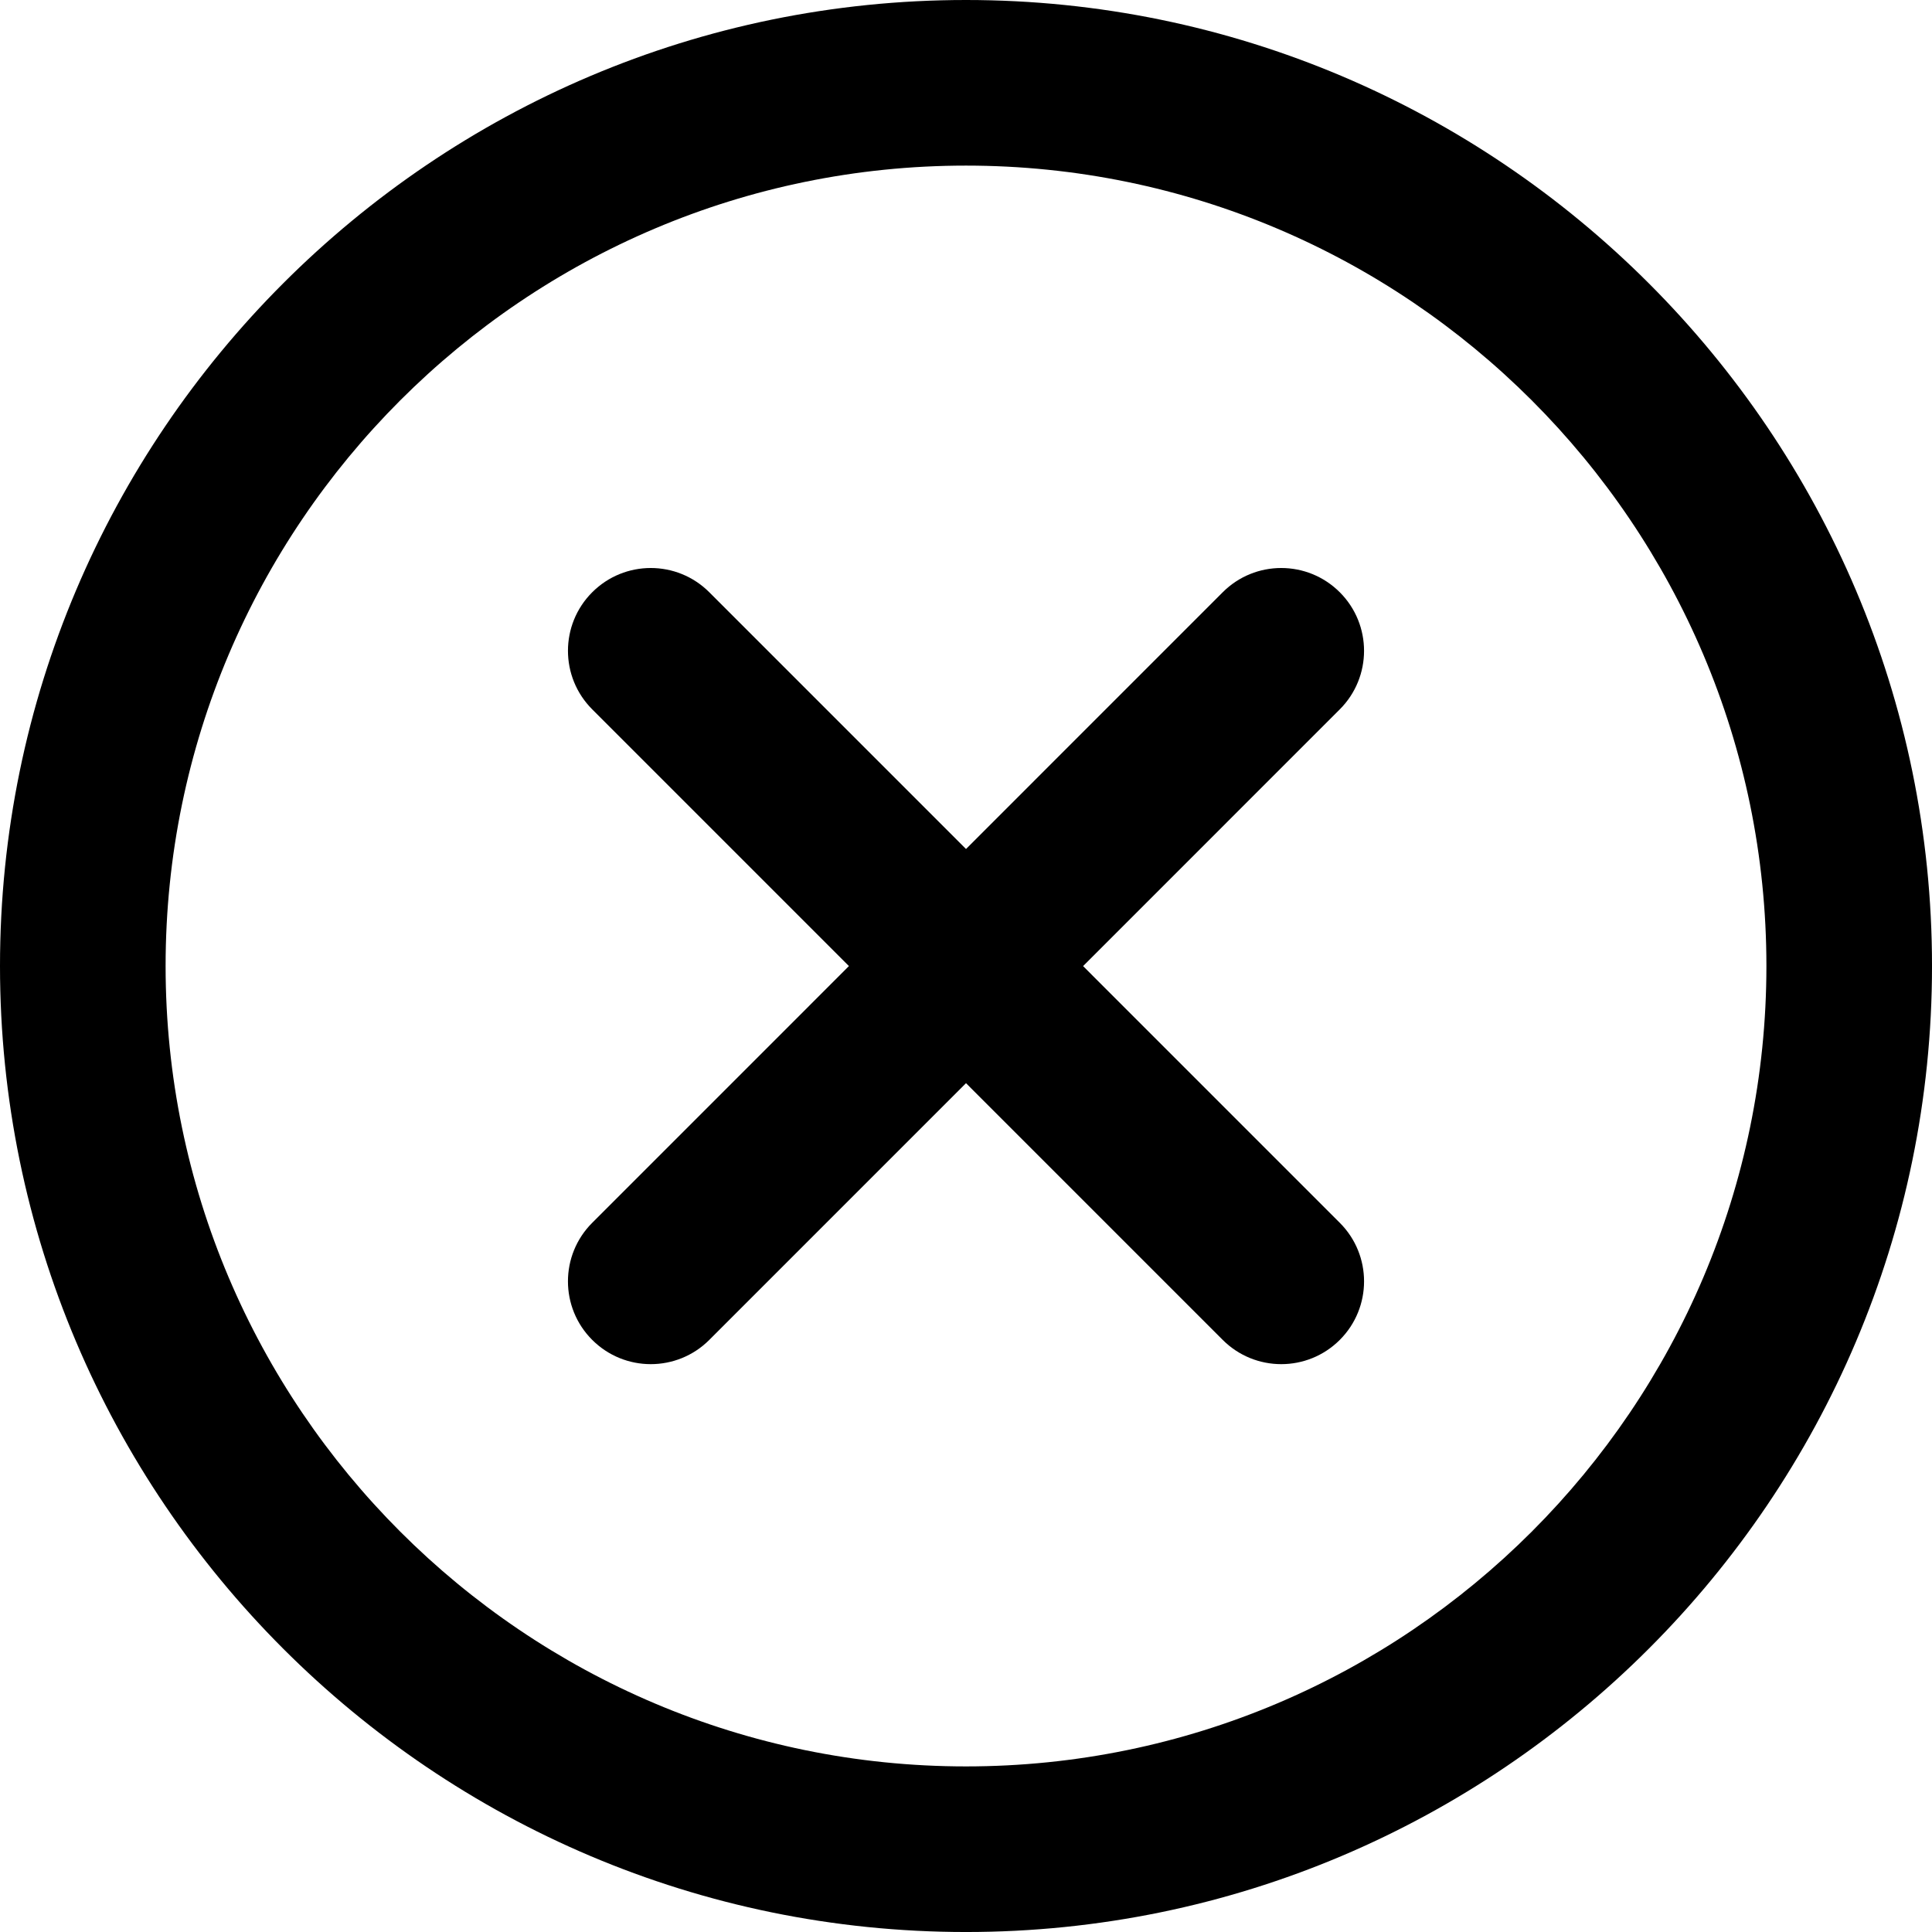
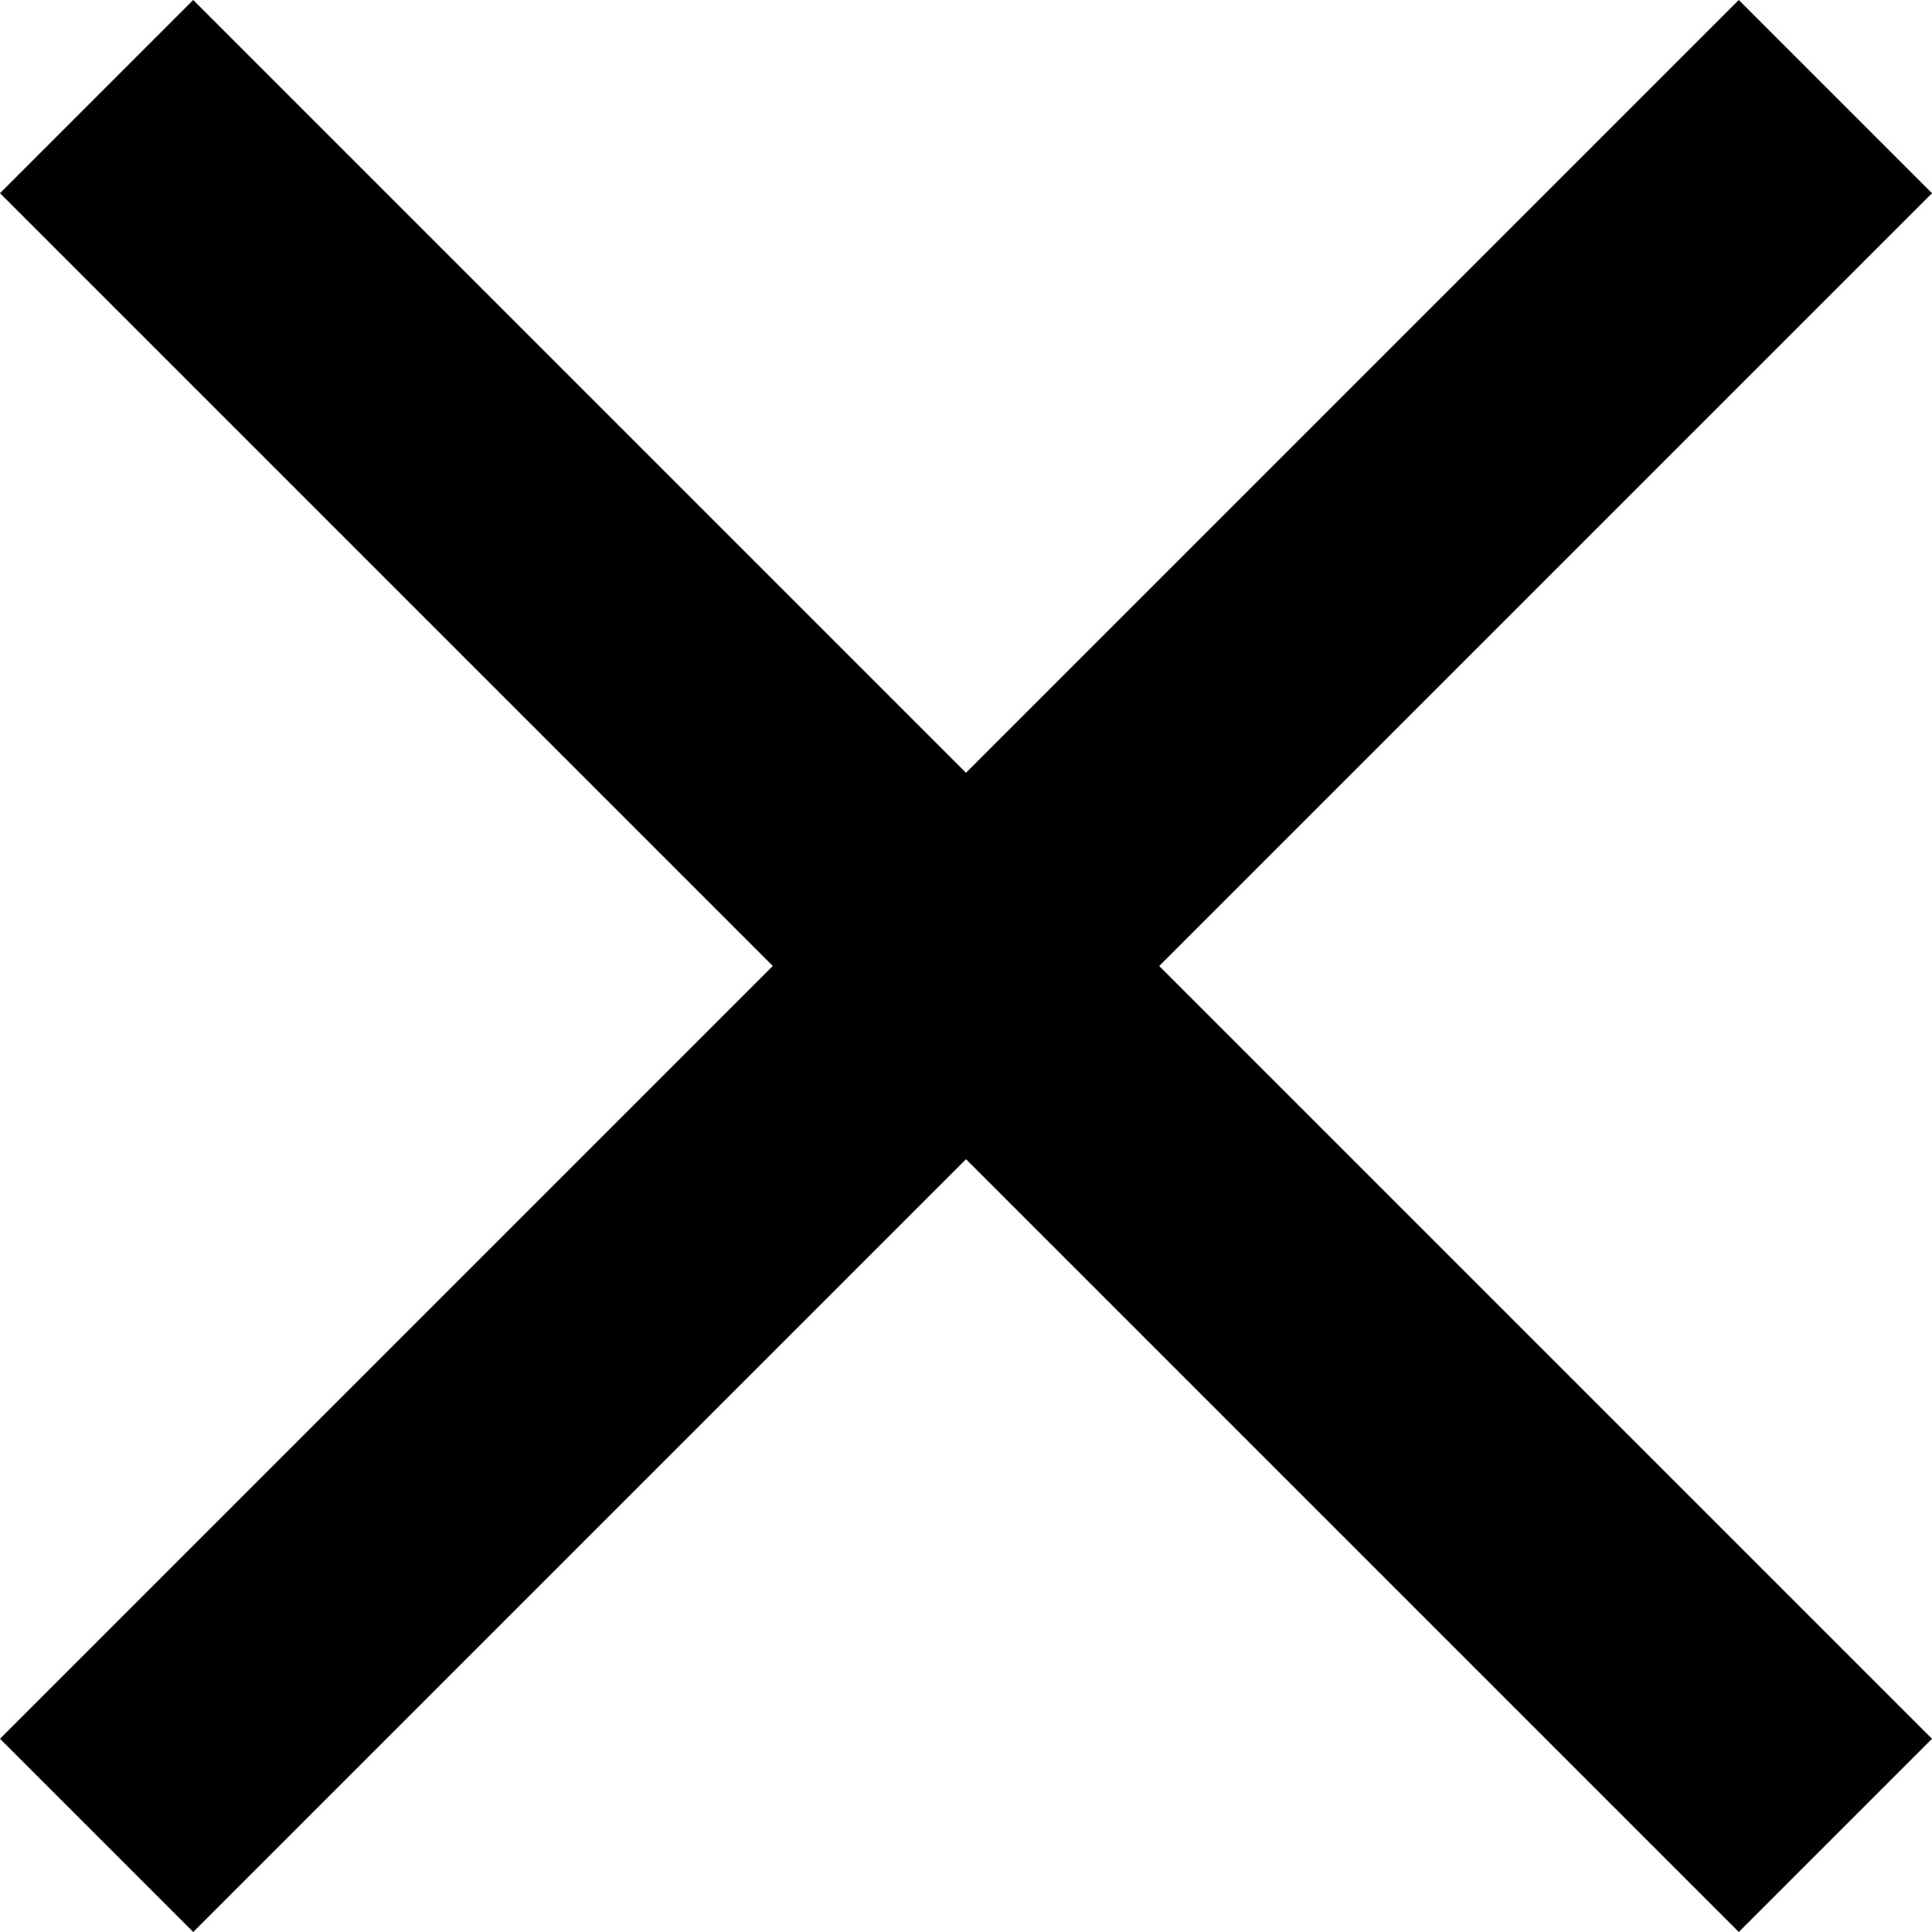
- <svg xmlns="http://www.w3.org/2000/svg" version="1.1" id="Capa_1" x="0px" y="0px" viewBox="0 0 174.239 174.239" style="enable-background:new 0 0 174.239 174.239;" xml:space="preserve">
+ <svg xmlns="http://www.w3.org/2000/svg" version="1.1" id="Capa_1" x="0px" y="0px" width="357px" height="357px" viewBox="0 0 357 357" style="enable-background:new 0 0 357 357;" xml:space="preserve">
  <g>
-     <path d="M87.12,0C39.082,0,0,39.082,0,87.12s39.082,87.12,87.12,87.12s87.12-39.082,87.12-87.12S135.157,0,87.12,0z M87.12,159.305   c-39.802,0-72.185-32.383-72.185-72.185S47.318,14.935,87.12,14.935s72.185,32.383,72.185,72.185S126.921,159.305,87.12,159.305z" />
-     <path d="M120.83,53.414c-2.917-2.917-7.647-2.917-10.559,0L87.12,76.568L63.969,53.414c-2.917-2.917-7.642-2.917-10.559,0   s-2.917,7.642,0,10.559l23.151,23.153L53.409,110.28c-2.917,2.917-2.917,7.642,0,10.559c1.458,1.458,3.369,2.188,5.28,2.188   c1.911,0,3.824-0.729,5.28-2.188L87.12,97.686l23.151,23.153c1.458,1.458,3.369,2.188,5.28,2.188c1.911,0,3.821-0.729,5.28-2.188   c2.917-2.917,2.917-7.642,0-10.559L97.679,87.127l23.151-23.153C123.747,61.057,123.747,56.331,120.83,53.414z" />
+     <g id="close">
+       <polygon points="357,35.7 321.3,0 178.5,142.8 35.7,0 0,35.7 142.8,178.5 0,321.3 35.7,357 178.5,214.2 321.3,357 357,321.3     214.2,178.5   " />
+     </g>
  </g>
  <g>
</g>
  <g>
</g>
  <g>
</g>
  <g>
</g>
  <g>
</g>
  <g>
</g>
  <g>
</g>
  <g>
</g>
  <g>
</g>
  <g>
</g>
  <g>
</g>
  <g>
</g>
  <g>
</g>
  <g>
</g>
  <g>
</g>
</svg>
